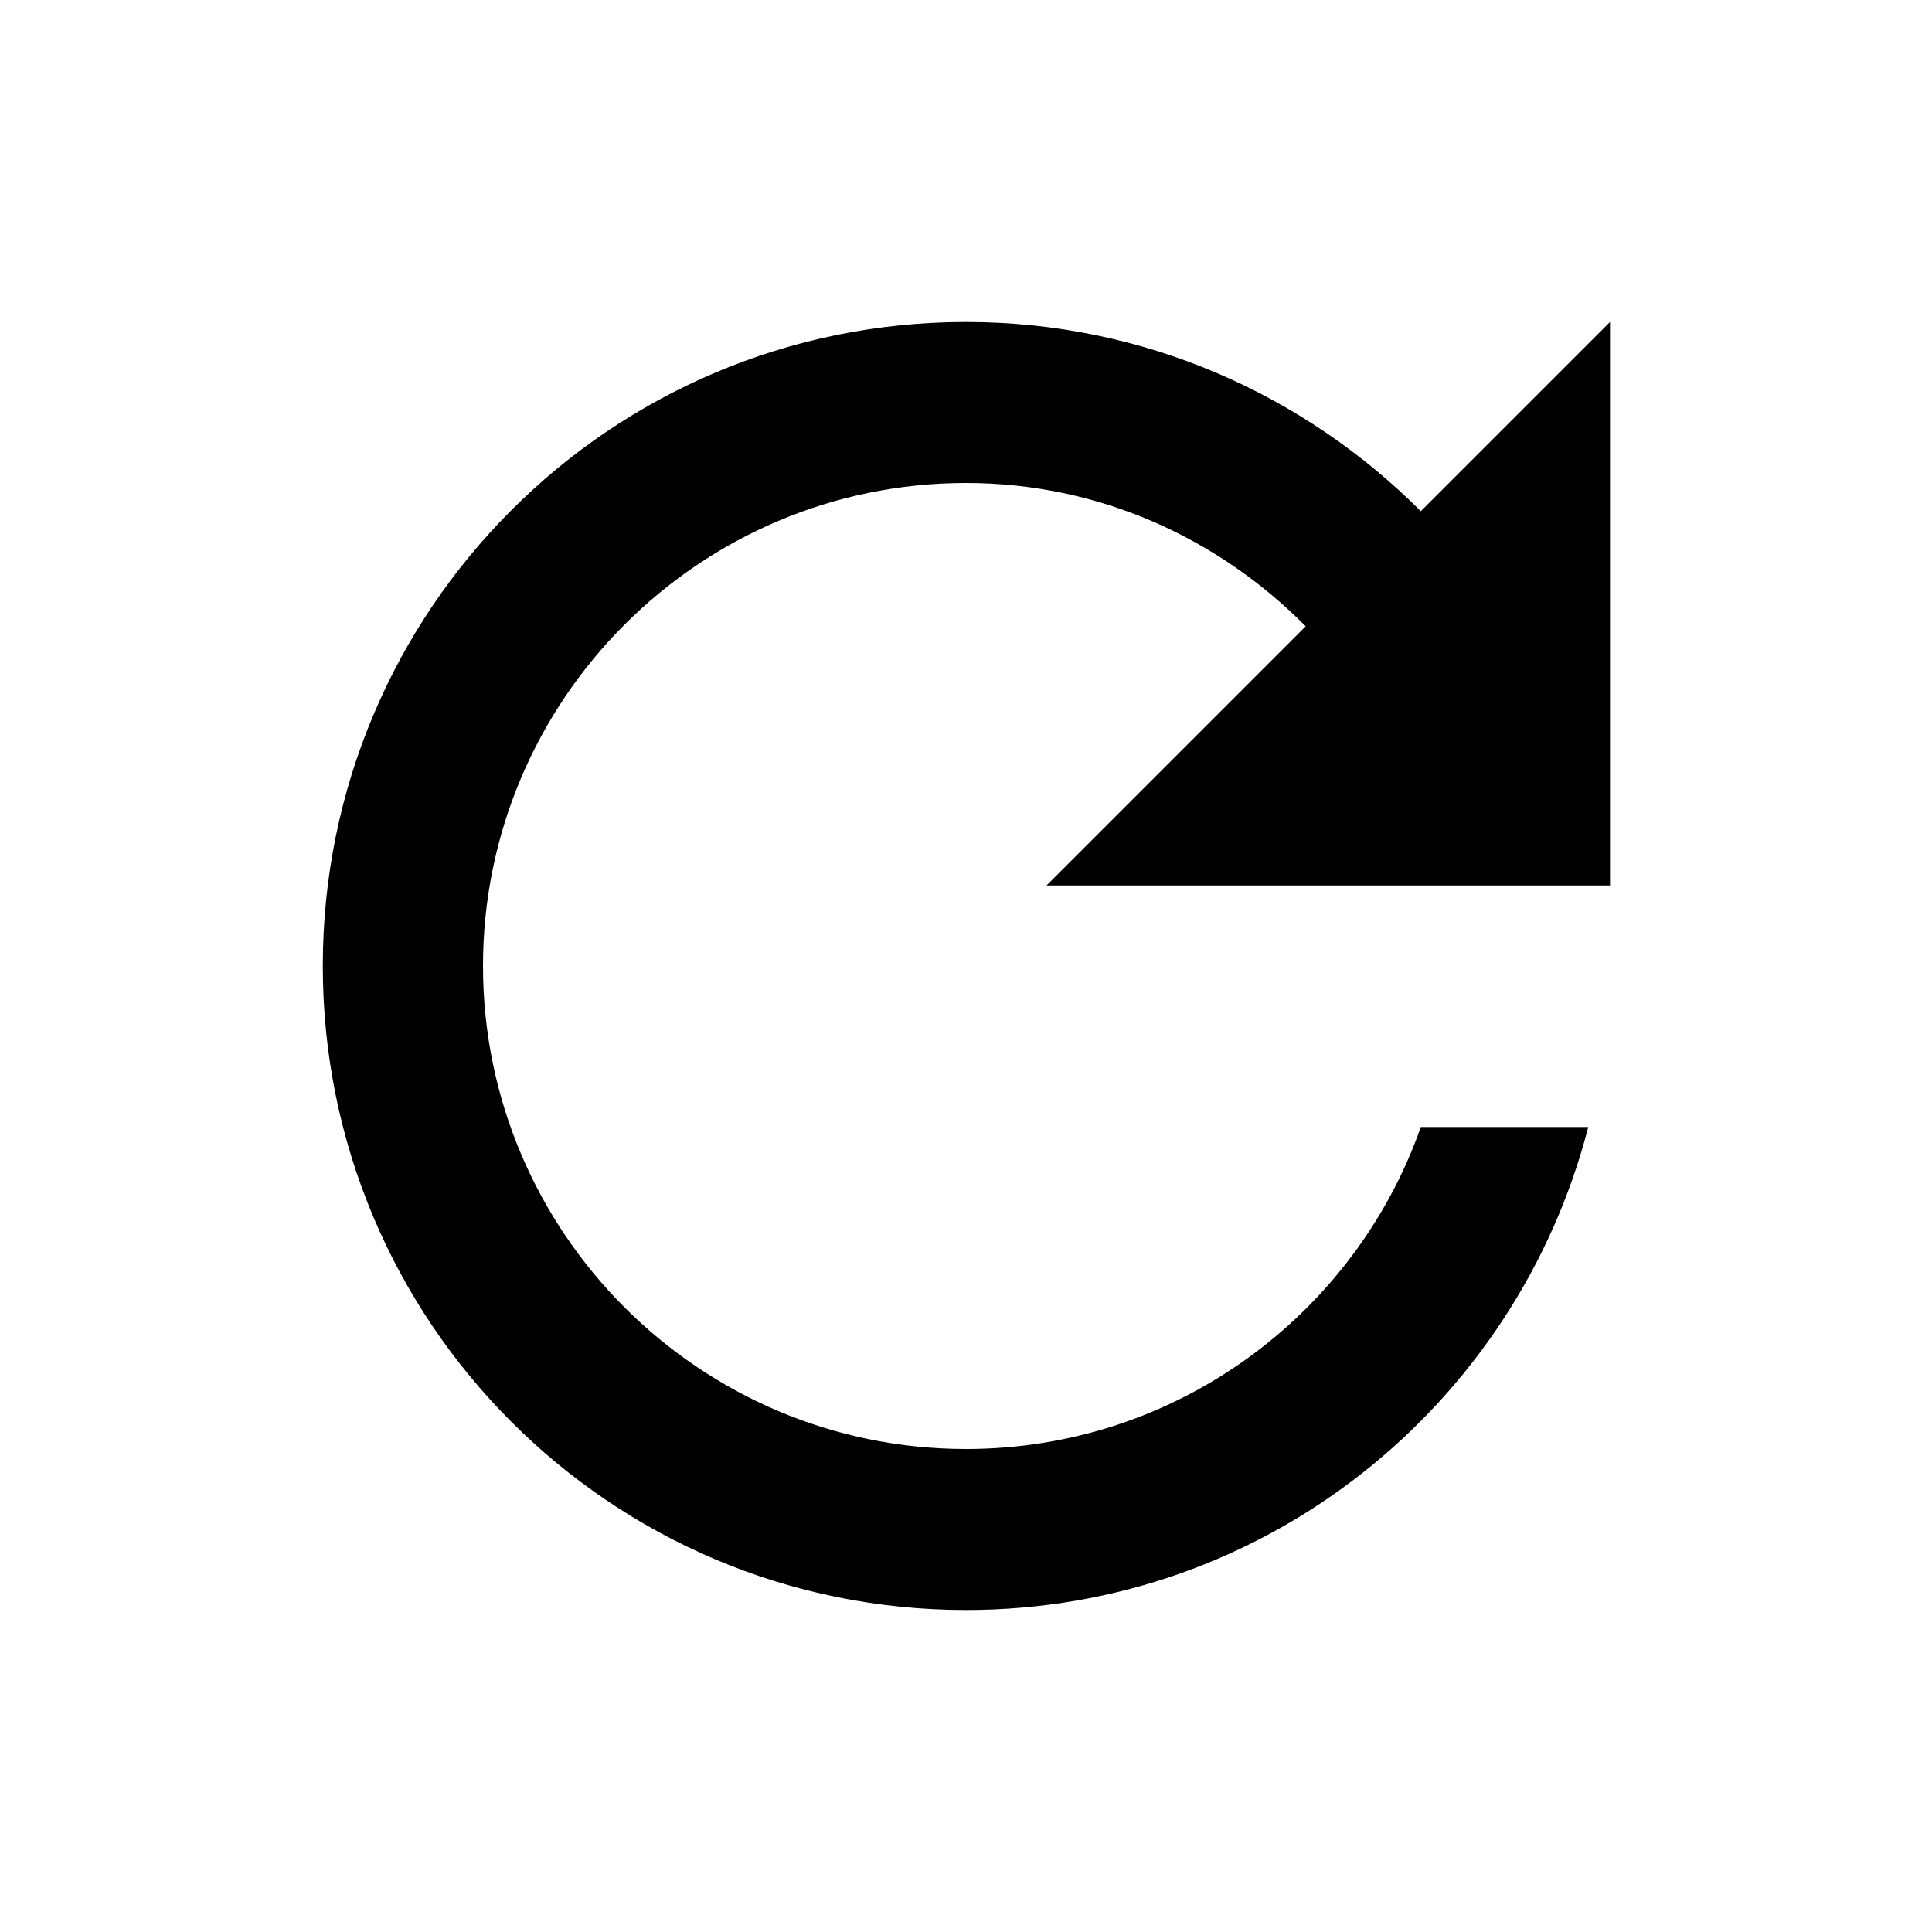
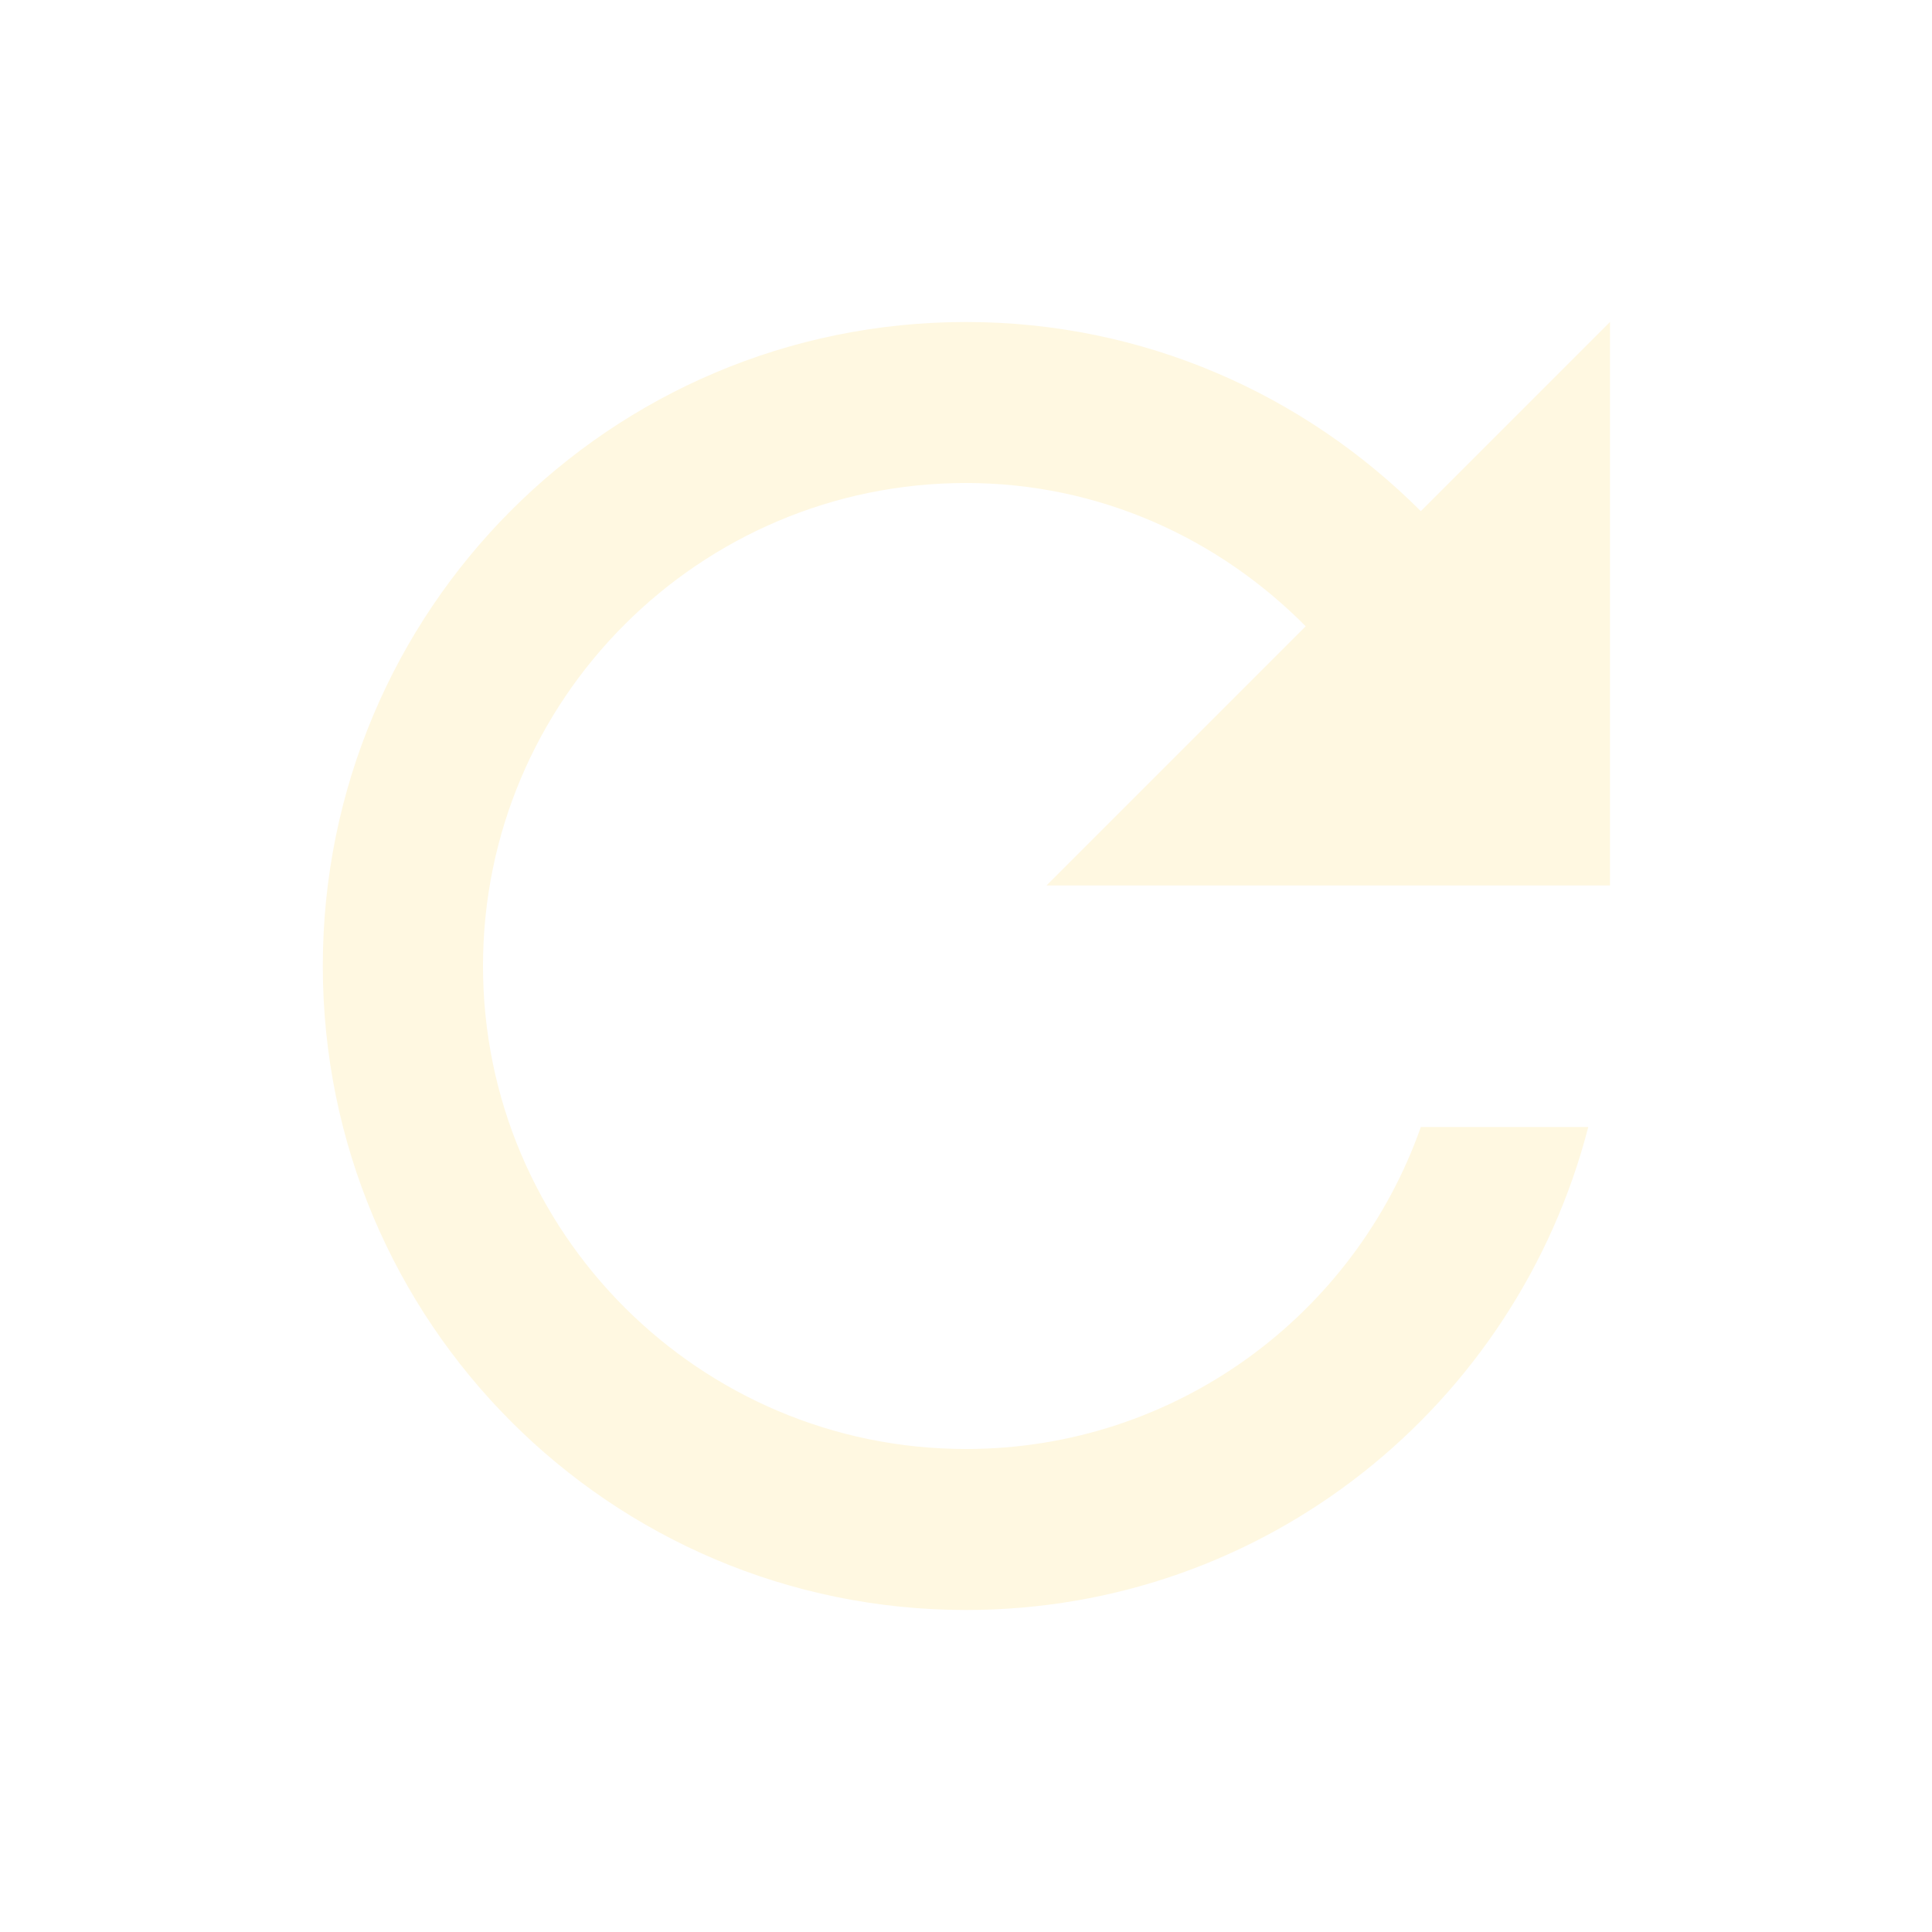
- <svg xmlns="http://www.w3.org/2000/svg" fill="#000000" height="24" viewBox="0 0 24 24" width="24">
+ <svg xmlns="http://www.w3.org/2000/svg" fill="#fff8e1" height="24" viewBox="0 0 24 24" width="24">
  <path d="M17.65 6.35C16.2 4.9 14.21 4 12 4c-4.42 0-7.99 3.58-7.99 8s3.57 8 7.99 8c3.73 0 6.84-2.55 7.73-6h-2.08c-.82 2.33-3.04 4-5.65 4-3.31 0-6-2.69-6-6s2.69-6 6-6c1.66 0 3.14.69 4.22 1.78L13 11h7V4l-2.35 2.35z" />
  <path d="M0 0h24v24H0z" fill="none" />
</svg>
